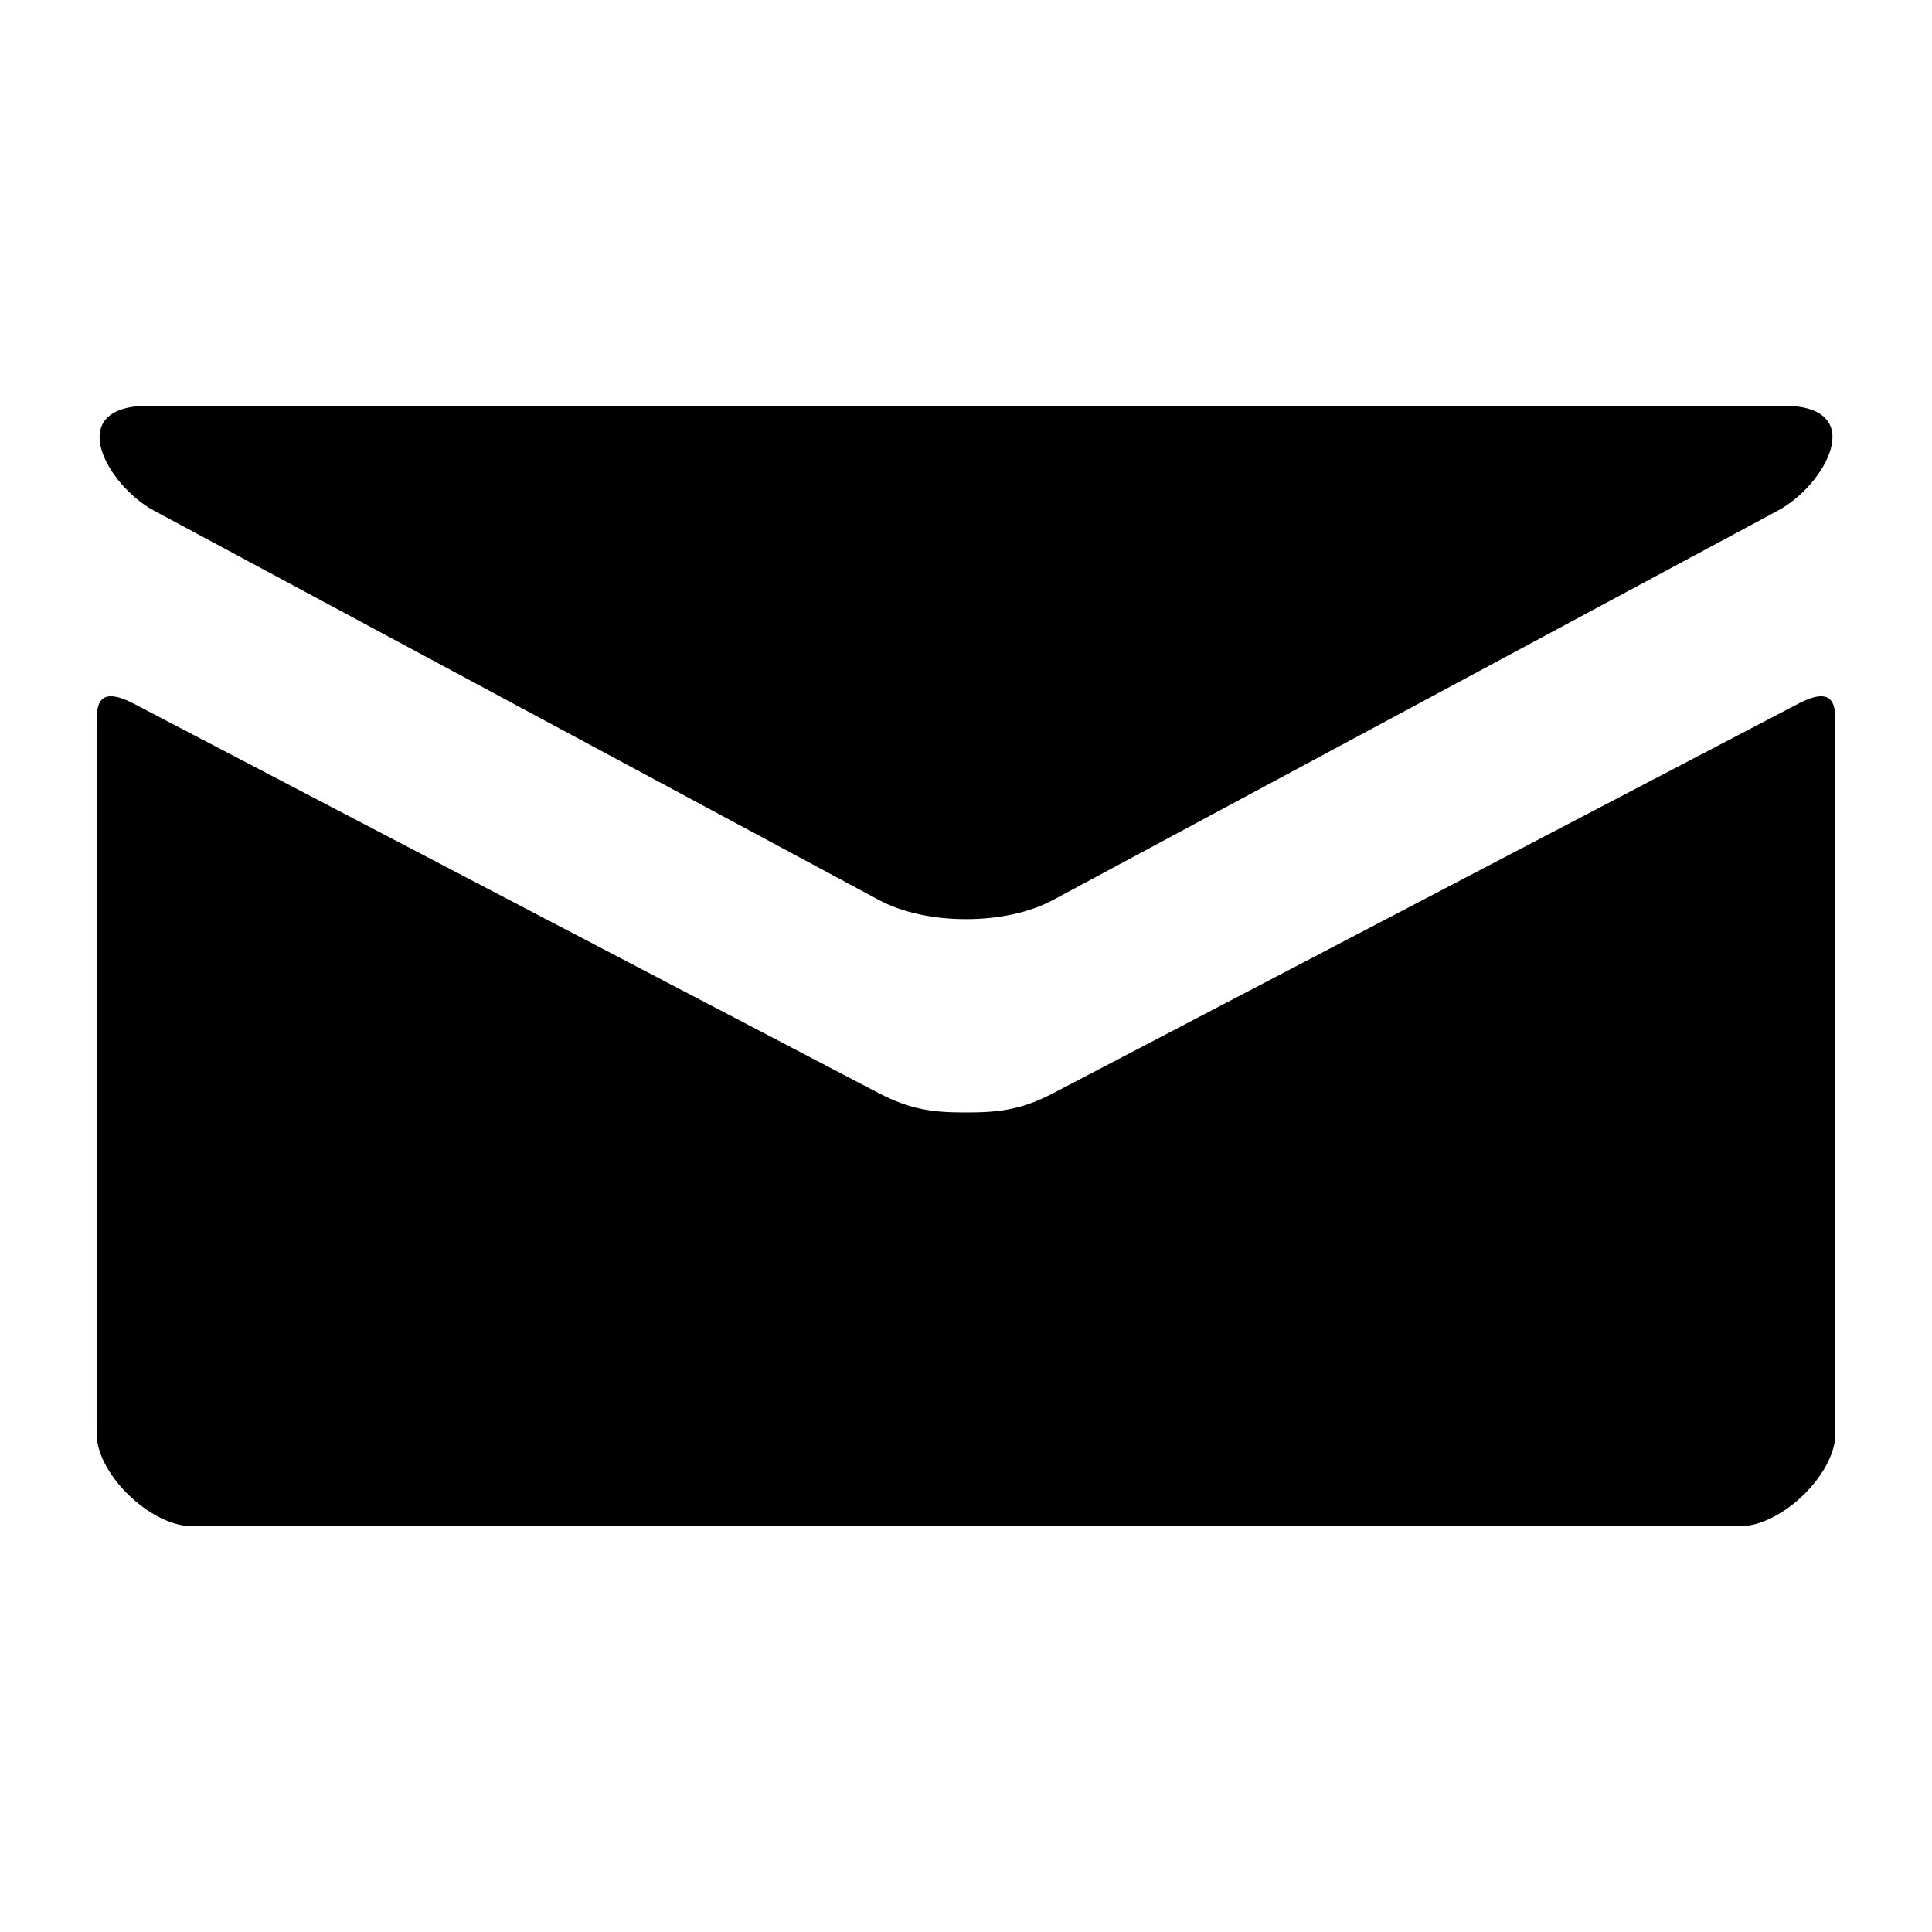
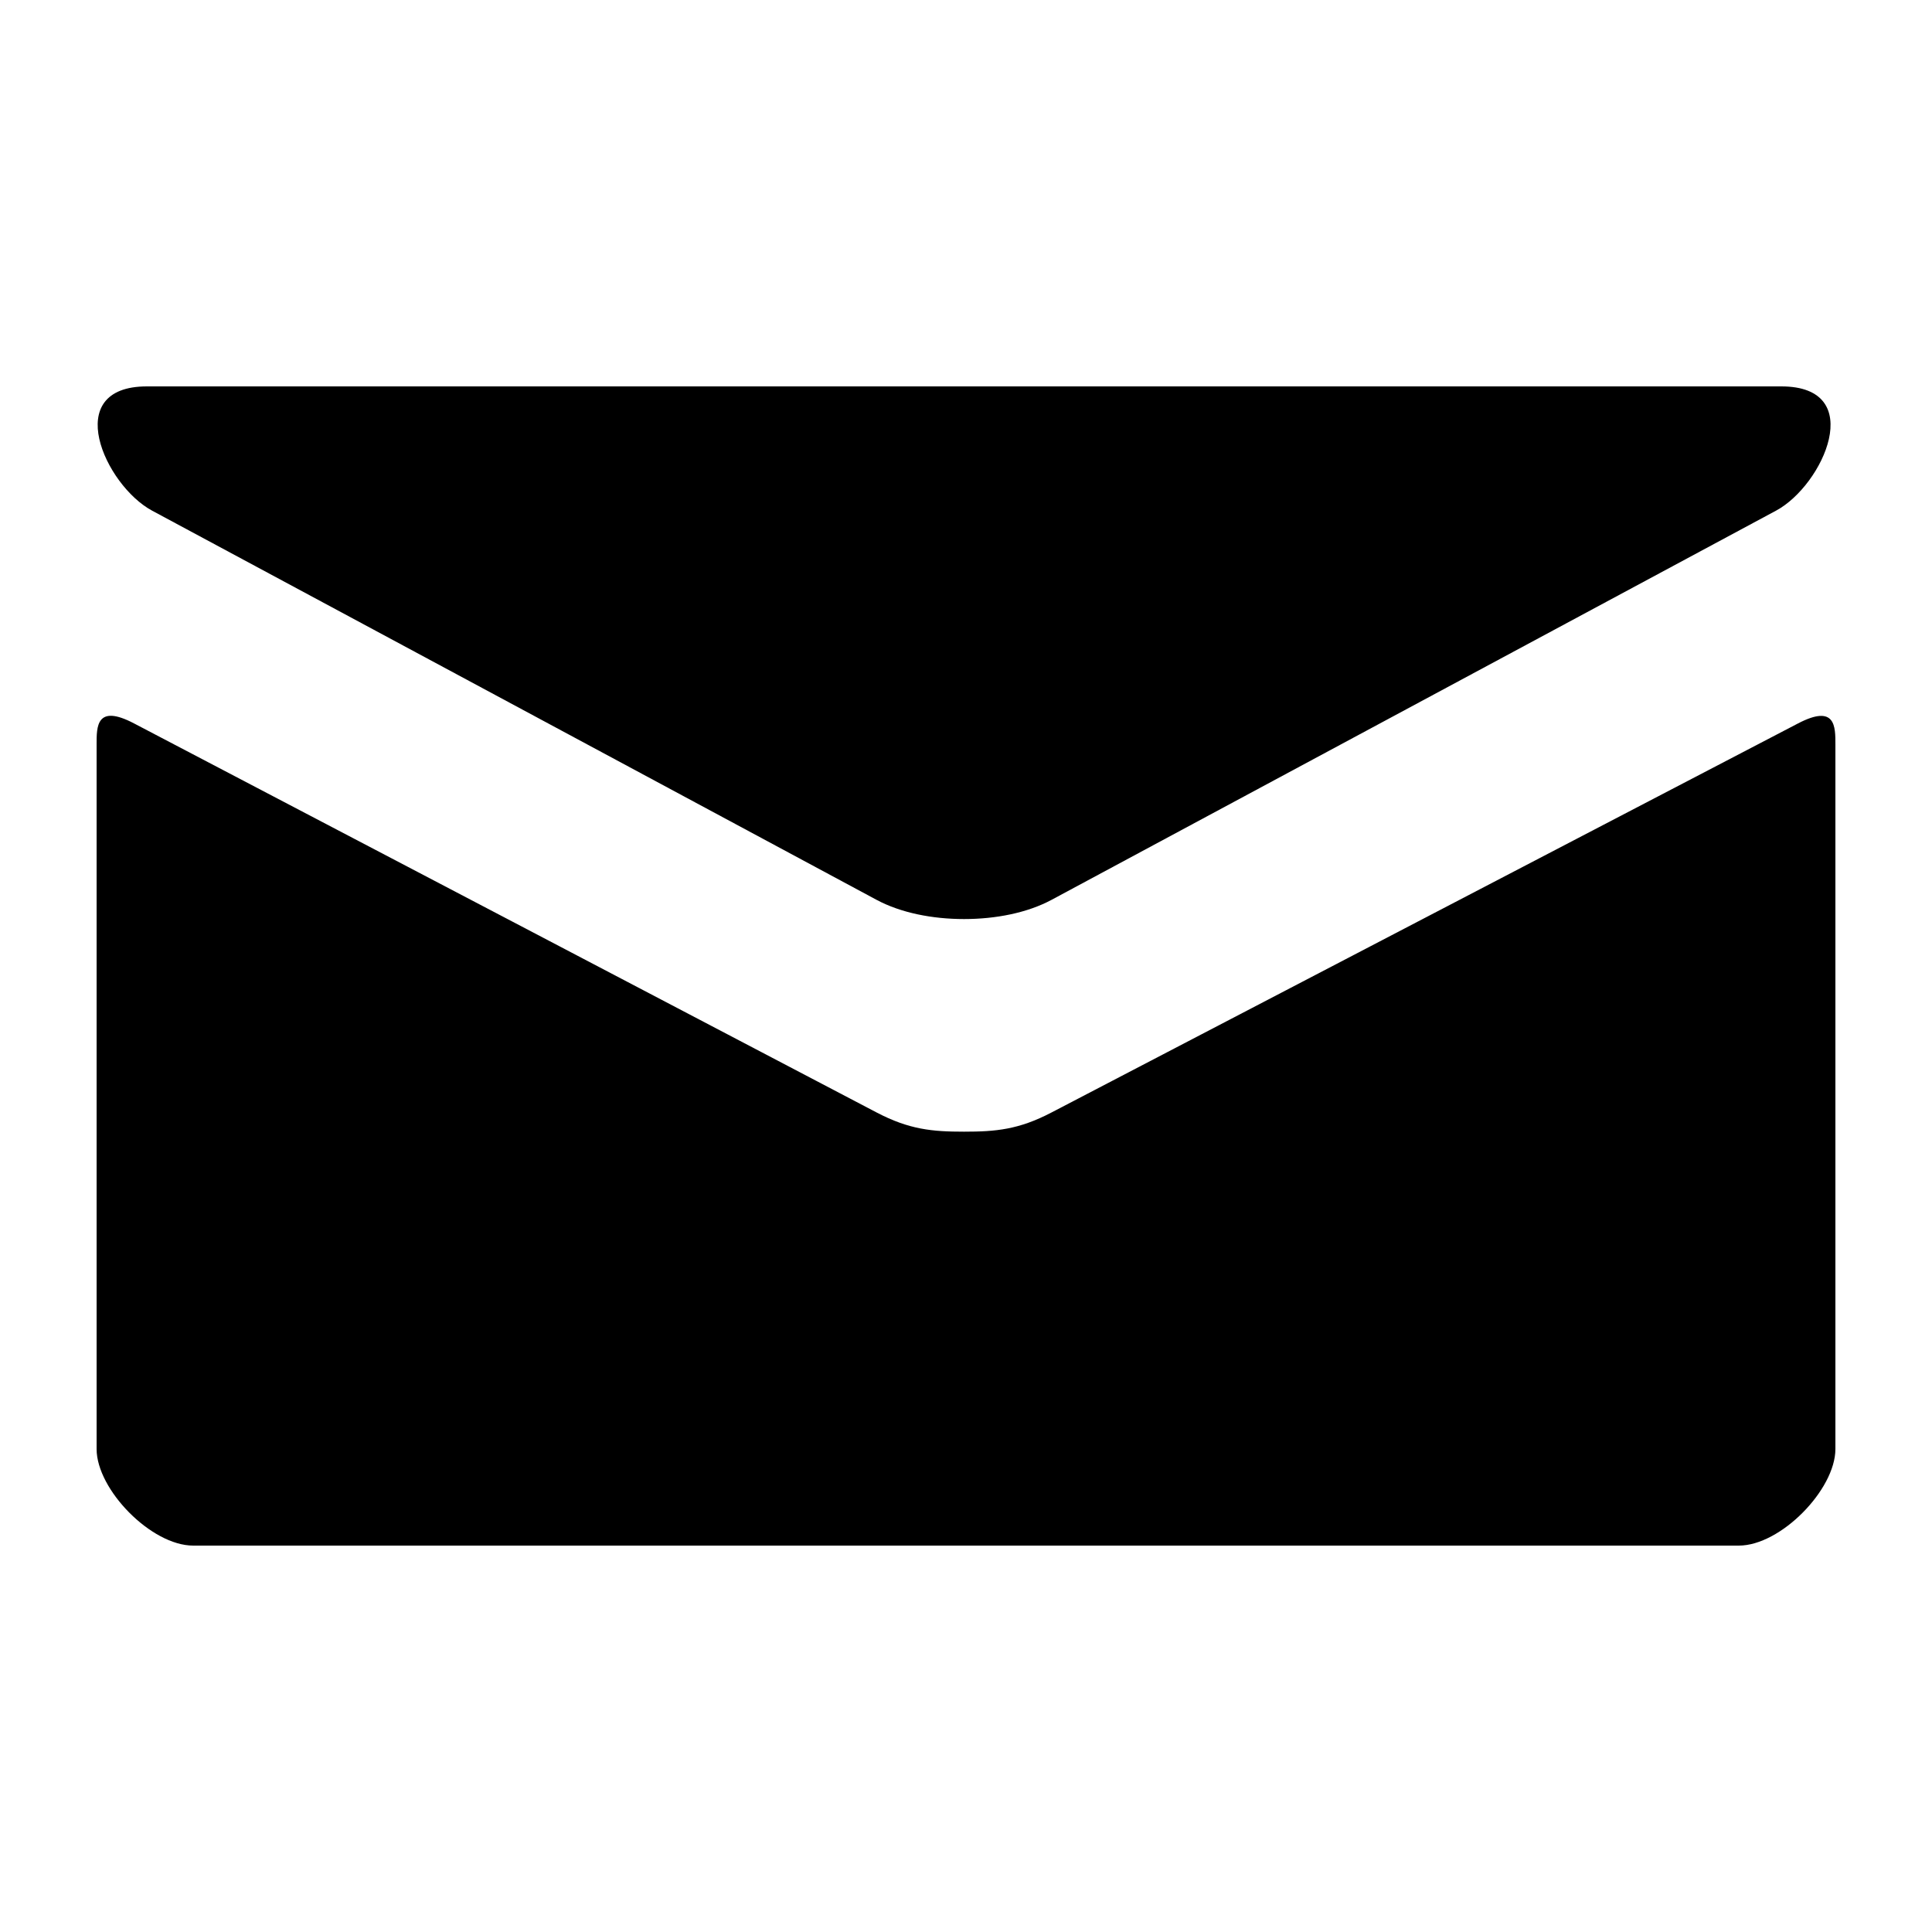
- <svg viewBox="0 0 1024 1024">
-   <path class="path1" d="M81.613 270.643c24.986 13.466 371.149 199.373 384.051 206.285 12.851 6.912 29.542 10.24 46.336 10.24 16.845 0 33.536-3.328 46.387-10.291 12.902-6.912 359.014-192.819 384-206.285 25.037-13.414 48.691-55.552 2.765-55.552h-866.253c-45.926 0-22.323 42.138 2.714 55.603zM952.986 373.043c-28.416 14.848-377.19 197.171-394.598 206.285s-29.542 10.291-46.387 10.291c-16.794 0-28.928-1.178-46.336-10.291s-366.234-191.488-394.598-206.285c-20.019-10.445-19.866 1.792-19.866 11.213s0 375.552 0 375.552c0 21.504 28.621 49.152 50.79 49.152h820.070c22.221 0 50.739-27.648 50.739-49.101 0 0 0-366.131 0-375.552 0-9.472 0.205-21.709-19.814-11.264z" />
+ <svg xmlns="http://www.w3.org/2000/svg" version="1.1" width="1024" height="1024" viewBox="0 0 1024 1024">
+   <path d="M80.589 270.643c24.986 13.414 371.098 199.373 384 206.285s29.594 10.189 46.387 10.189c16.794 0 33.485-3.277 46.387-10.189s359.014-192.87 384-206.285c25.037-13.466 48.691-65.843 2.765-65.843h-866.253c-45.926 0-22.272 52.378 2.714 65.843zM952.986 383.437c-28.416 14.797-378.214 197.069-395.622 206.182s-29.594 10.189-46.387 10.189-28.979-1.075-46.387-10.189-365.21-191.437-393.626-206.234c-19.968-10.445-19.763 1.792-19.763 11.213s0 373.402 0 373.402c0 21.504 28.979 51.2 51.2 51.2h819.2c22.221 0 51.2-29.696 51.2-51.2 0 0 0-363.93 0-373.35s0.205-21.658-19.814-11.213z" />
</svg>
